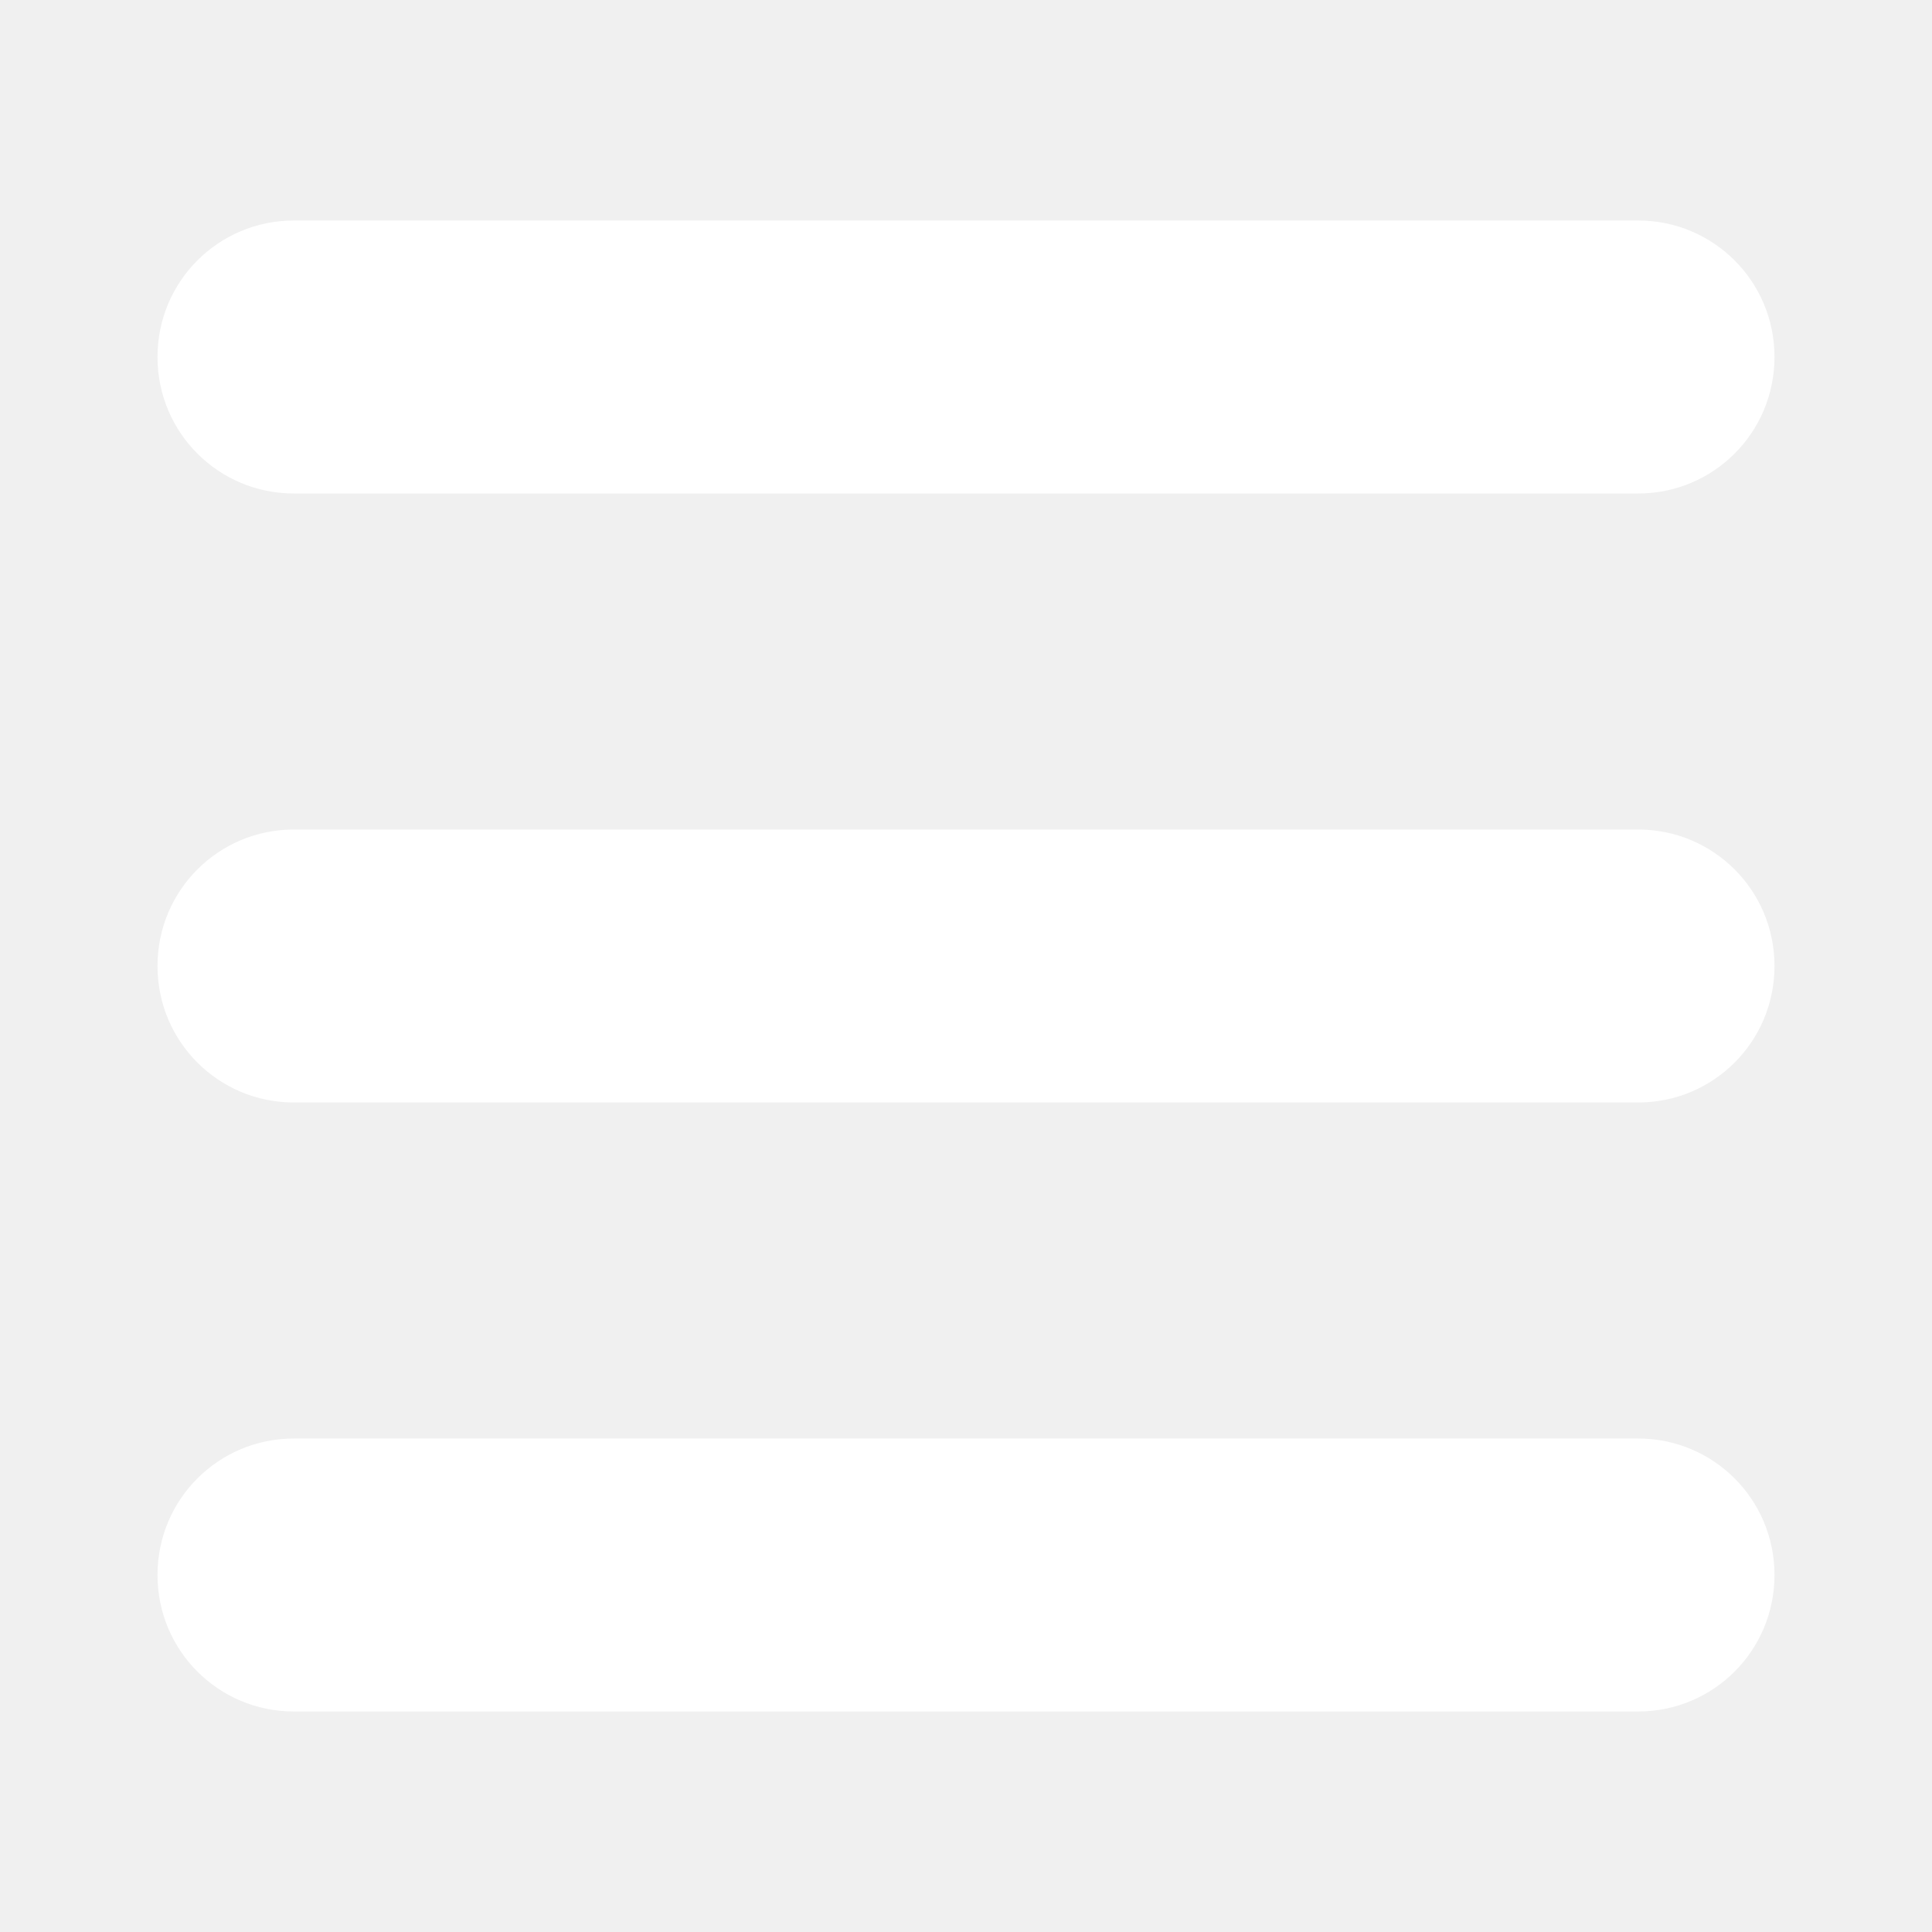
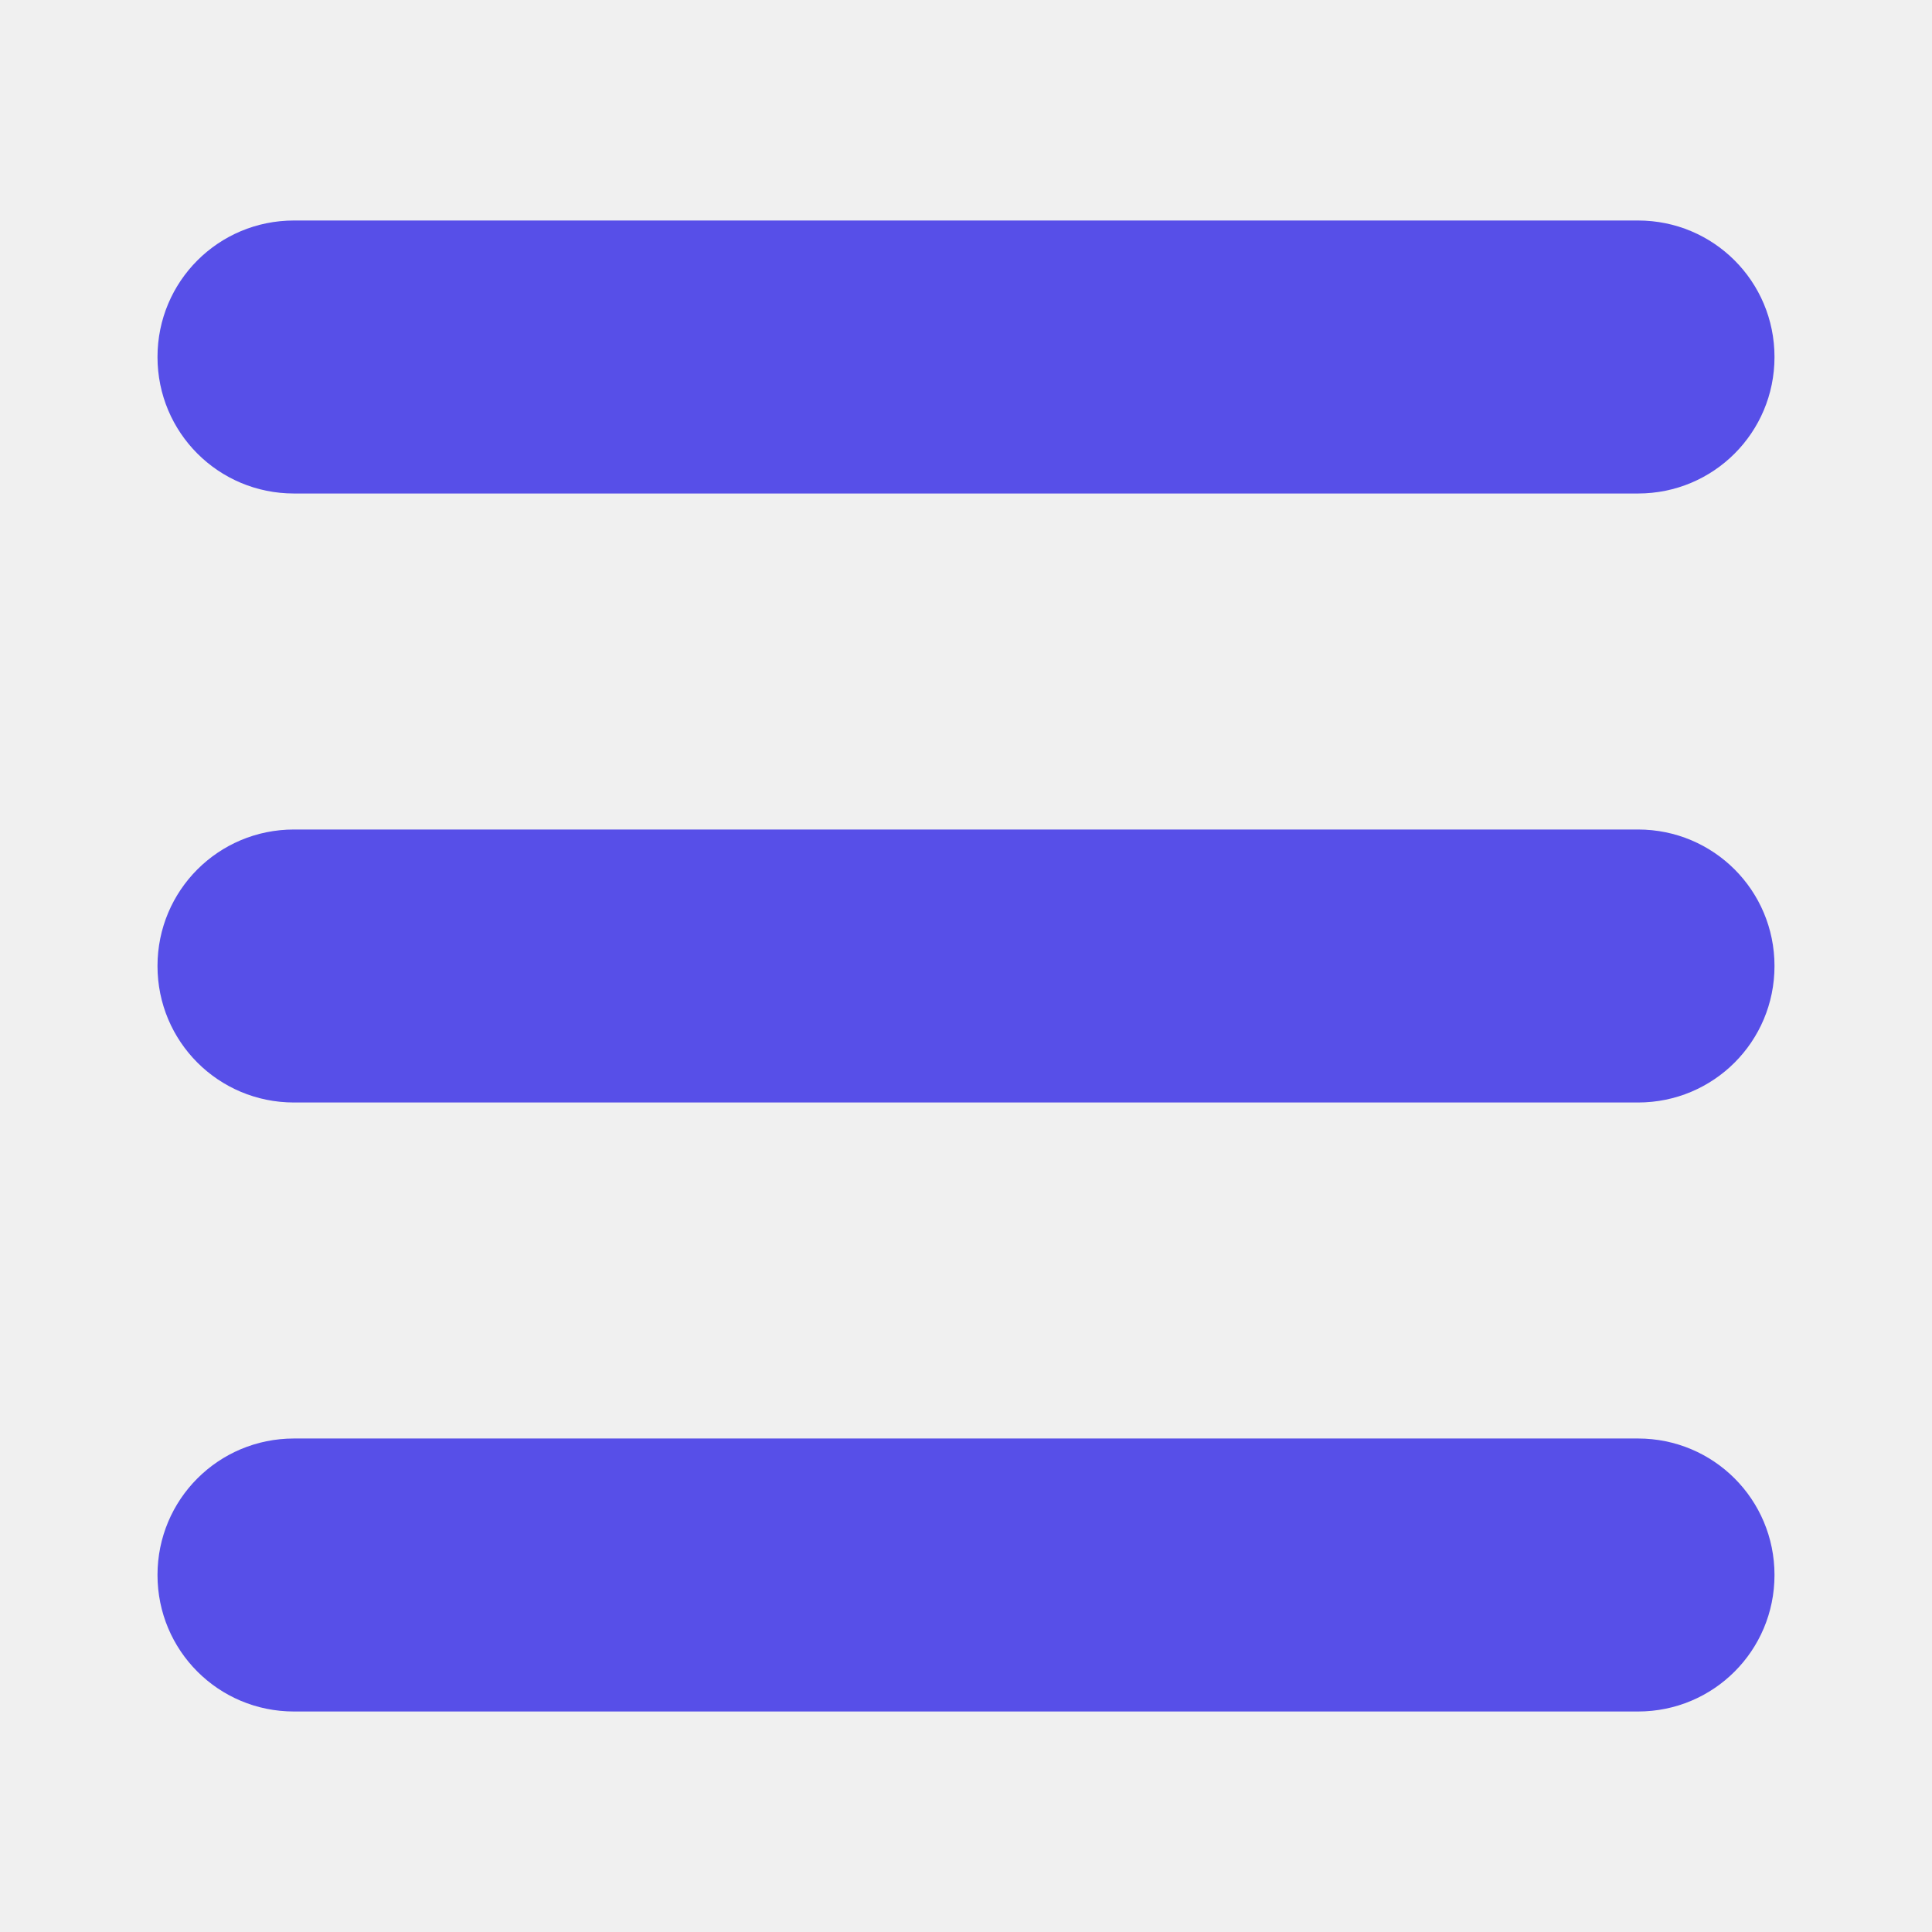
<svg xmlns="http://www.w3.org/2000/svg" xml:space="preserve" id="Menu" width="92" height="92" x="0" y="0" version="1.1" viewBox="0 0 92 92">
-   <path id="XMLID_101_" d="M78 23.5H14c-3.6 0-6.5-2.9-6.5-6.5s2.9-6.5 6.5-6.5h64c3.6 0 6.5 2.9 6.5 6.5s-2.9 6.5-6.5 6.5zM84.5 46c0-3.6-2.9-6.5-6.5-6.5H14c-3.6 0-6.5 2.9-6.5 6.5s2.9 6.5 6.5 6.5h64c3.6 0 6.5-2.9 6.5-6.5zm0 29c0-3.6-2.9-6.5-6.5-6.5H14c-3.6 0-6.5 2.9-6.5 6.5s2.9 6.5 6.5 6.5h64c3.6 0 6.5-2.9 6.5-6.5z" fill="#ffffff" class="color000000 svgShape" />
+   <path id="XMLID_101_" d="M78 23.5H14c-3.6 0-6.5-2.9-6.5-6.5s2.9-6.5 6.5-6.5h64c3.6 0 6.5 2.9 6.5 6.5s-2.9 6.5-6.5 6.5zM84.5 46c0-3.6-2.9-6.5-6.5-6.5H14c-3.6 0-6.5 2.9-6.5 6.5s2.9 6.5 6.5 6.5h64c3.6 0 6.5-2.9 6.5-6.5zm0 29c0-3.6-2.9-6.5-6.5-6.5H14c-3.6 0-6.5 2.9-6.5 6.5s2.9 6.5 6.5 6.5h64c3.6 0 6.5-2.9 6.5-6.5z" fill="#574fe8" class="color000000 svgShape" />
</svg>
